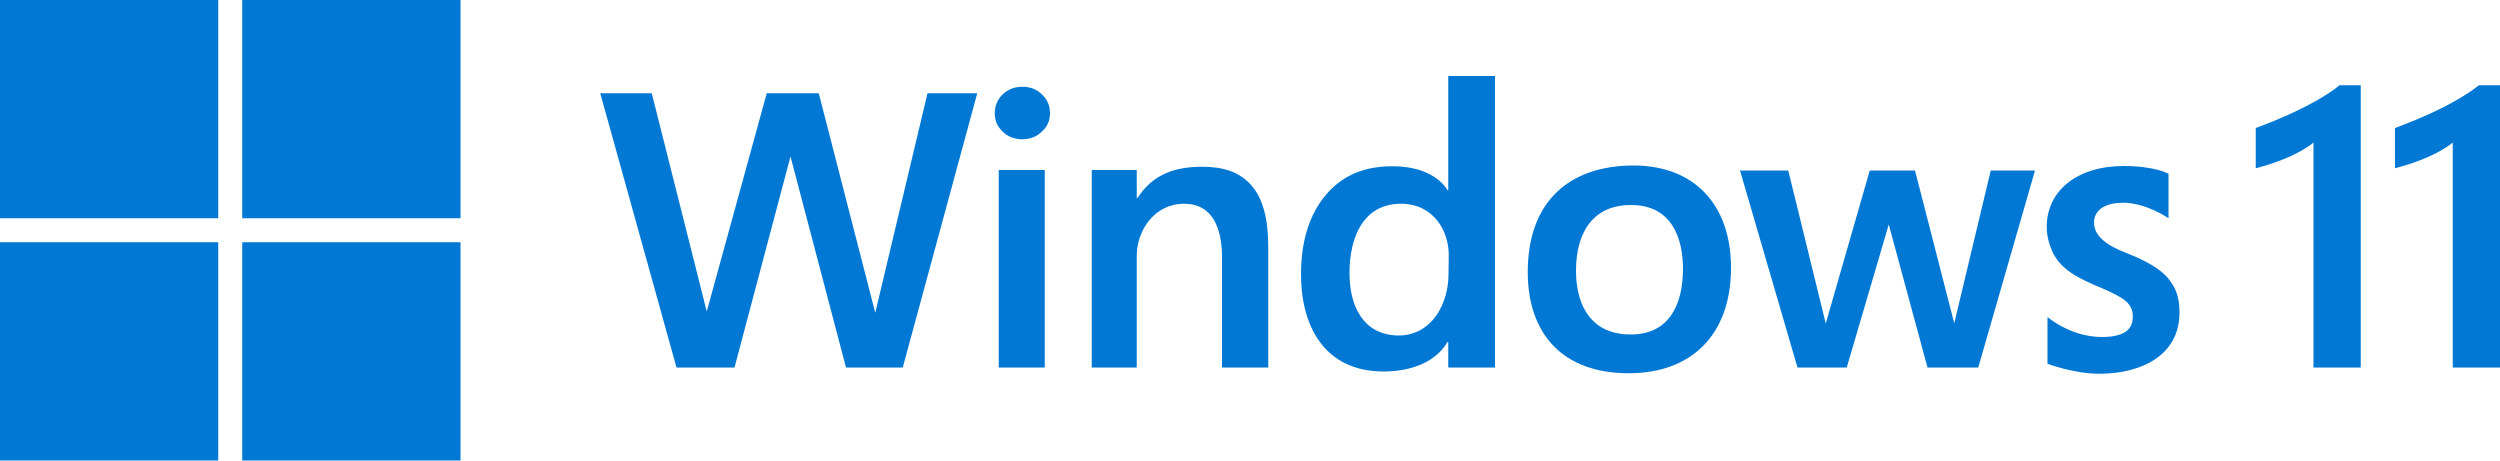
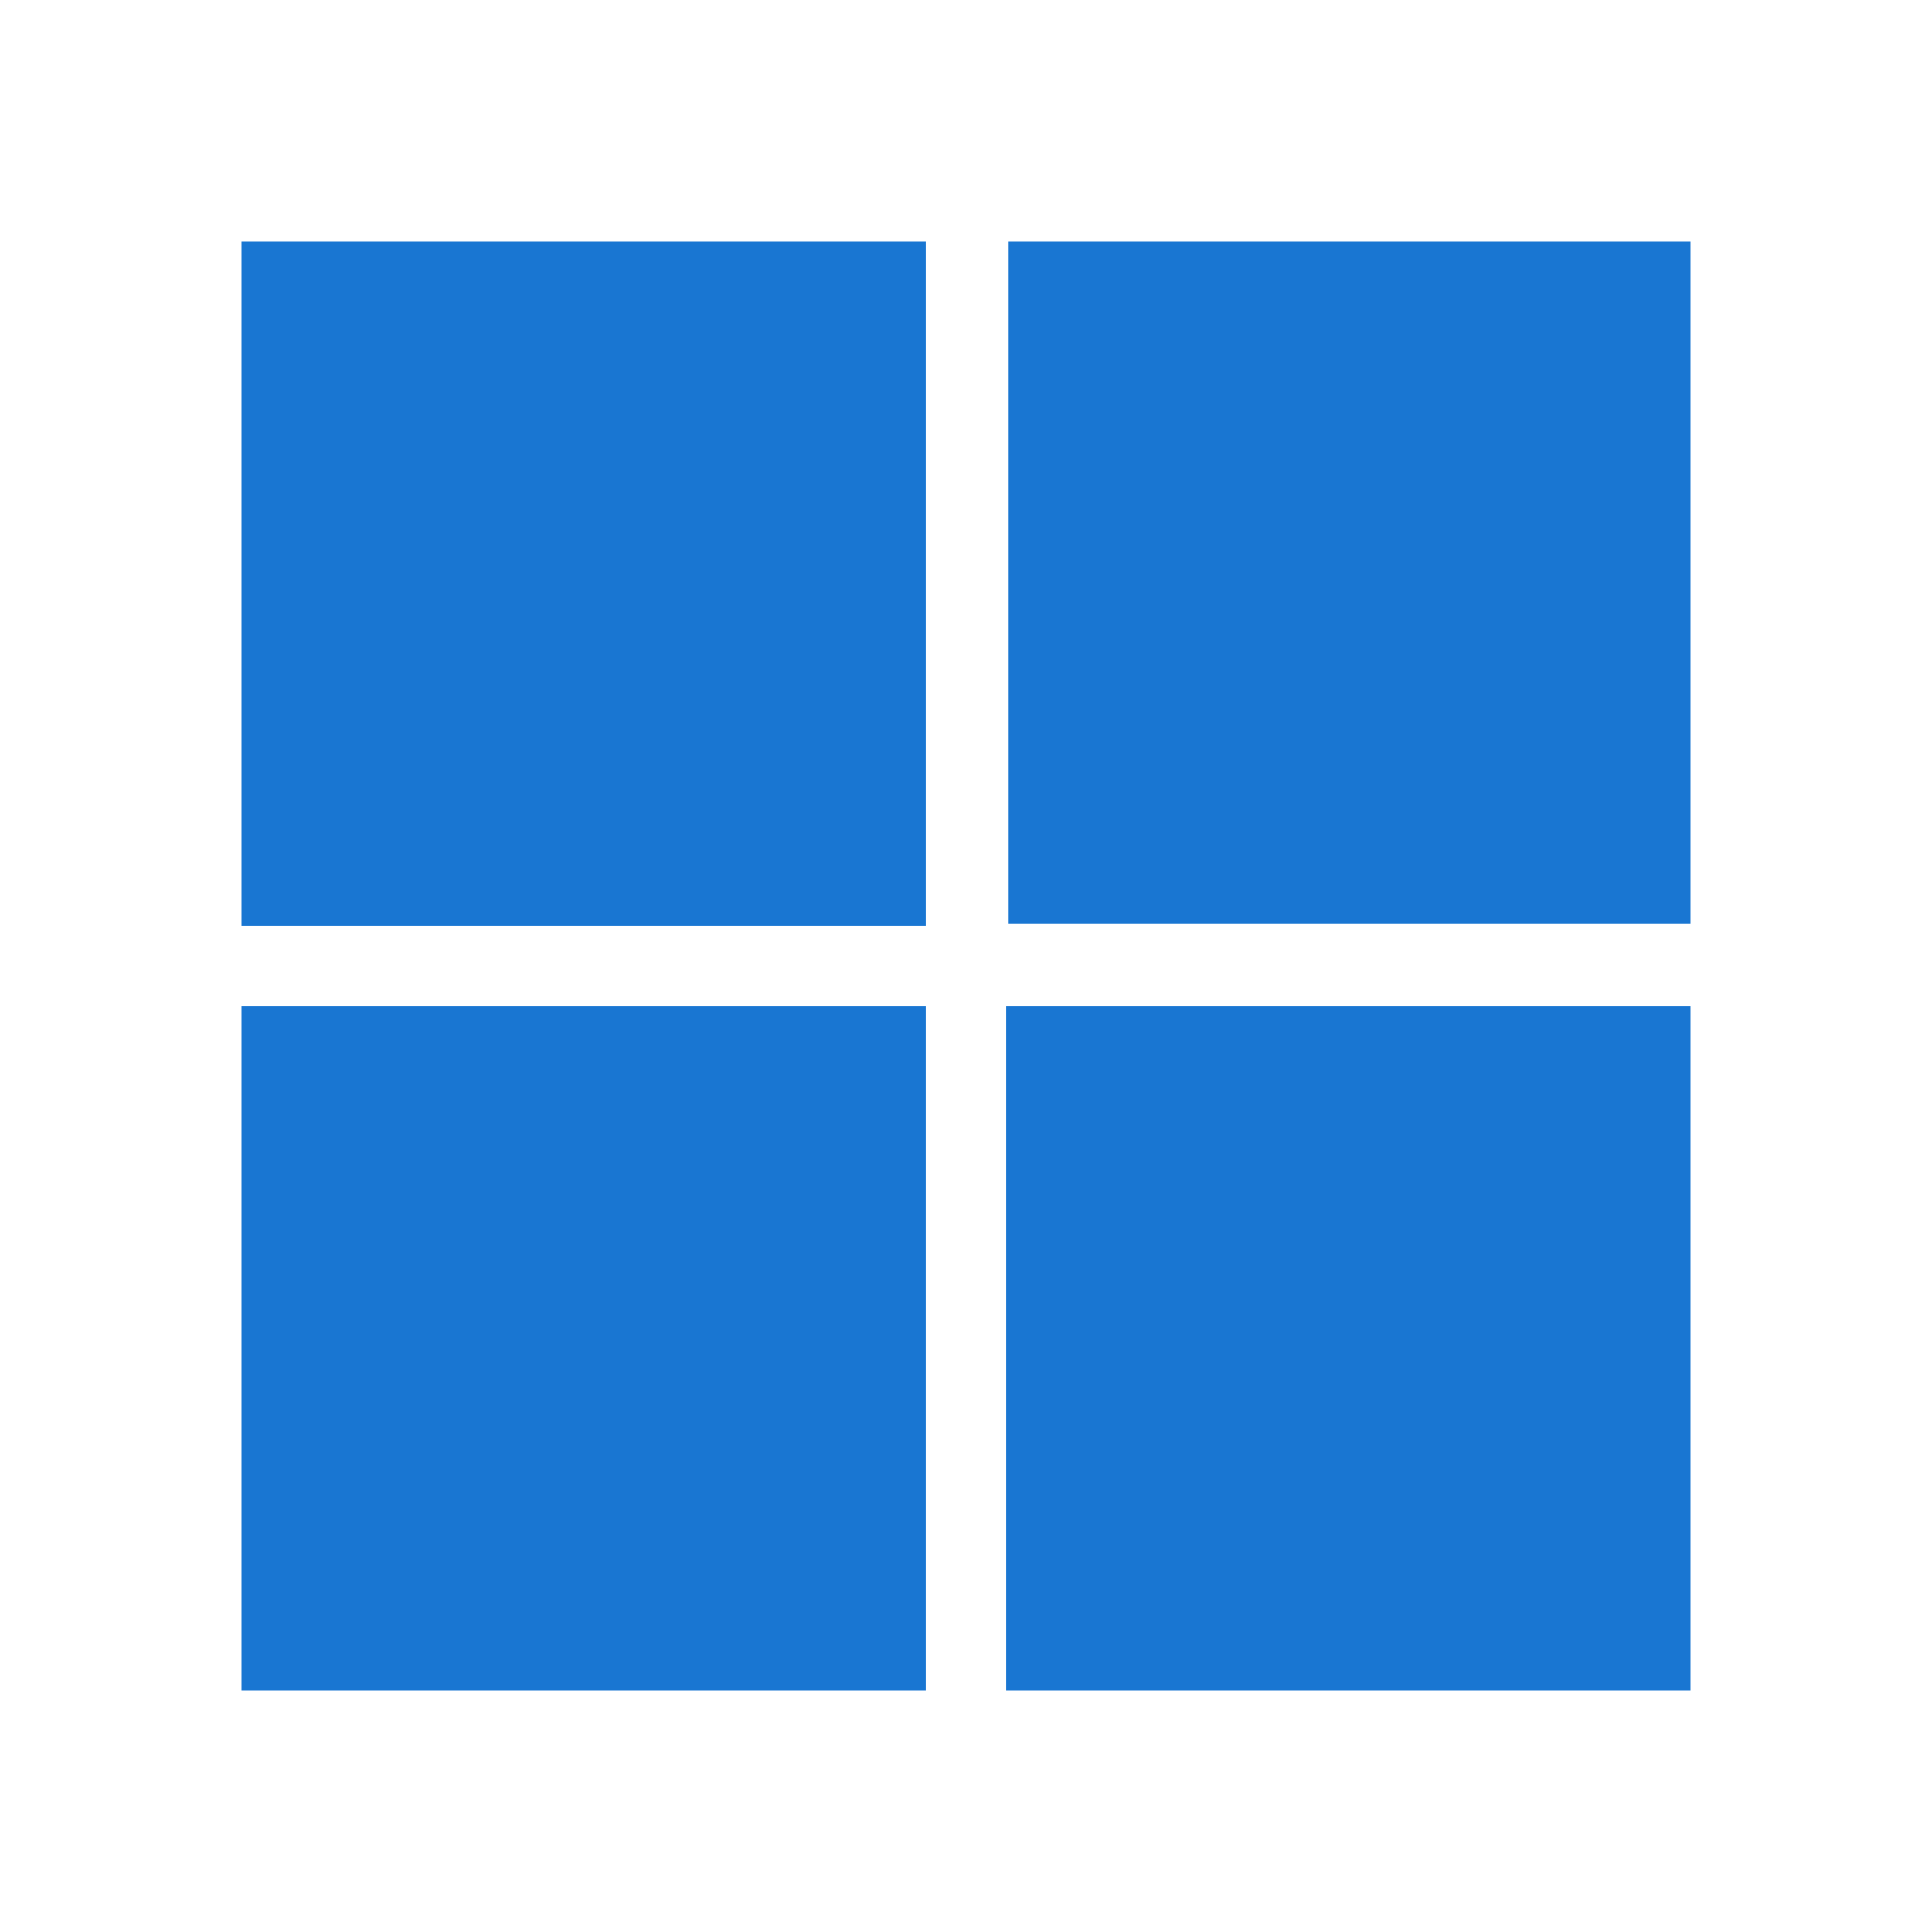
- <svg xmlns="http://www.w3.org/2000/svg" version="1.2" baseProfile="tiny" id="Layer_1" x="0px" y="0px" viewBox="0 0 1000 184.2" xml:space="preserve">
-   <path fill="#0078D4" d="M361.1,147h-22.7l-22.2-84.4L293.8,147h-23.2L240.1,37.3h20.6l22,87.3l24-87.3h20.8l22.6,87.8L371,37.3h19.9  L361.1,147z" />
-   <path fill="#0078D4" d="M420,45.3c0,3-1.1,5.4-3.3,7.4c-2.1,2-4.7,3-7.8,3c-3.1,0-5.7-1-7.8-3c-2.1-2-3.2-4.4-3.2-7.4  c0-3,1.1-5.5,3.2-7.6c2.2-2,4.8-3,7.8-3c3.2,0,5.8,1,7.9,3.1C419,39.9,420,42.4,420,45.3L420,45.3z M399.5,147v-79h18.4v79H399.5z" />
-   <path fill="#0078D4" d="M488.8,147v-44c0-11.5-3.6-21.5-15.2-21.5c-11.6,0-18.9,10.4-18.9,20.9V147h-18v-79h18v11.2h0.3  c6-9.3,14.6-12.5,25.9-12.5c8.5,0,15,2.1,19.7,7.5c4.7,5.4,6.7,13.6,6.7,24.7V147L488.8,147z" />
-   <path fill="#0078D4" d="M579.3,147v-10.2H579c-5.7,9.6-17.4,11.8-25.5,11.8c-24.2,0-33.1-18.8-33.1-38.8c0-13.3,3.3-23.9,9.9-31.8  c6.7-8,15.6-11.5,26.7-11.5c17.3,0,22,9.6,22,9.6h0.3V30.4H598V147L579.3,147z M579.5,101.9c0-9.5-6.1-20.4-19.1-20.4  c-14.8,0-20.6,12.9-20.6,27.8c0,13,5.4,24.7,19.5,24.9c13.8,0,20-13.2,20.1-24.1L579.5,101.9z" />
-   <path fill="#0078D4" d="M692.4,107.1c0,27.4-16.4,42.2-40.9,42.2c-26.7,0-40.4-16-40.4-40.5c0-28,16.4-42.6,42.4-42.6  C677.2,66.2,692.4,81.4,692.4,107.1z M673.2,107.7c0-12.2-4.3-25.7-20.8-25.7c-15.8,0-22,11.8-22,26.2c0,15.7,7.4,25.6,21.8,25.6  C667.7,133.8,673.1,121.9,673.2,107.7L673.2,107.7z" />
-   <path fill="#0078D4" d="M791.3,147h-20.3l-15.5-57.2L738.7,147H719l-23-78.8h19.3l15,61.2l17.6-61.2h18.1l15.7,61.1l14.6-61.1h17.7  L791.3,147z" />
-   <path fill="#0078D4" d="M871.8,125c0,17.6-16,24.5-32,24.5c-10.4,0-20.8-4-20.8-4v-18.7c0,0,9,7.9,21.6,8c8.6,0,12.5-2.7,12.5-7.9  c0.2-4.2-2.3-6.5-5.3-8.2c-2.1-1.2-5.3-2.8-9.8-4.6c-5.2-2.2-9.1-4.4-11.6-6.5c-2.5-2.1-4.4-4.5-5.6-7.3c-1.2-2.8-2.1-5.9-2.1-9.6  c0-14.2,11.9-24.3,30.8-24.3c12.5,0,17.9,3.1,17.9,3.1v17.8c0,0-8.9-6.2-18.1-6.2c-6.6,0-11.6,2.4-11.7,7.9c0,7,8.6,10.5,13.7,12.5  c7.5,3,13,6.2,16,9.9S871.8,118.7,871.8,125L871.8,125z" />
-   <path fill="#0078D4" d="M944.3,34.1V147h-18.9v-90c0,0-6.5,6-23.1,10.3V51.2c24.7-9.1,33.5-17.1,33.5-17.1L944.3,34.1z" />
-   <rect fill="#0078D4" width="87.3" height="87.3" />
-   <rect x="96.9" fill="#0078D4" width="87.3" height="87.3" />
-   <rect y="96.9" fill="#0078D4" width="87.3" height="87.3" />
-   <rect x="96.9" y="96.9" fill="#0078D4" width="87.3" height="87.3" />
-   <path fill="#0078D4" d="M1000,34.1V147h-18.9v-90c0,0-6.5,6-23.1,10.3V51.2c24.7-9.1,33.5-17.1,33.5-17.1L1000,34.1z" />
+ <svg xmlns="http://www.w3.org/2000/svg" viewBox="0 0 48 48" width="48px" height="48px">
+   <path fill="#1976d2" d="M6,6h17v17H6V6z" />
+   <path fill="#1976d2" d="M25.042,22.958V6H42v16.958H25.042z" />
+   <path fill="#1976d2" d="M6,25h17v17H6V25z" />
+   <path fill="#1976d2" d="M25,42V25h17v17H25z" />
</svg>
